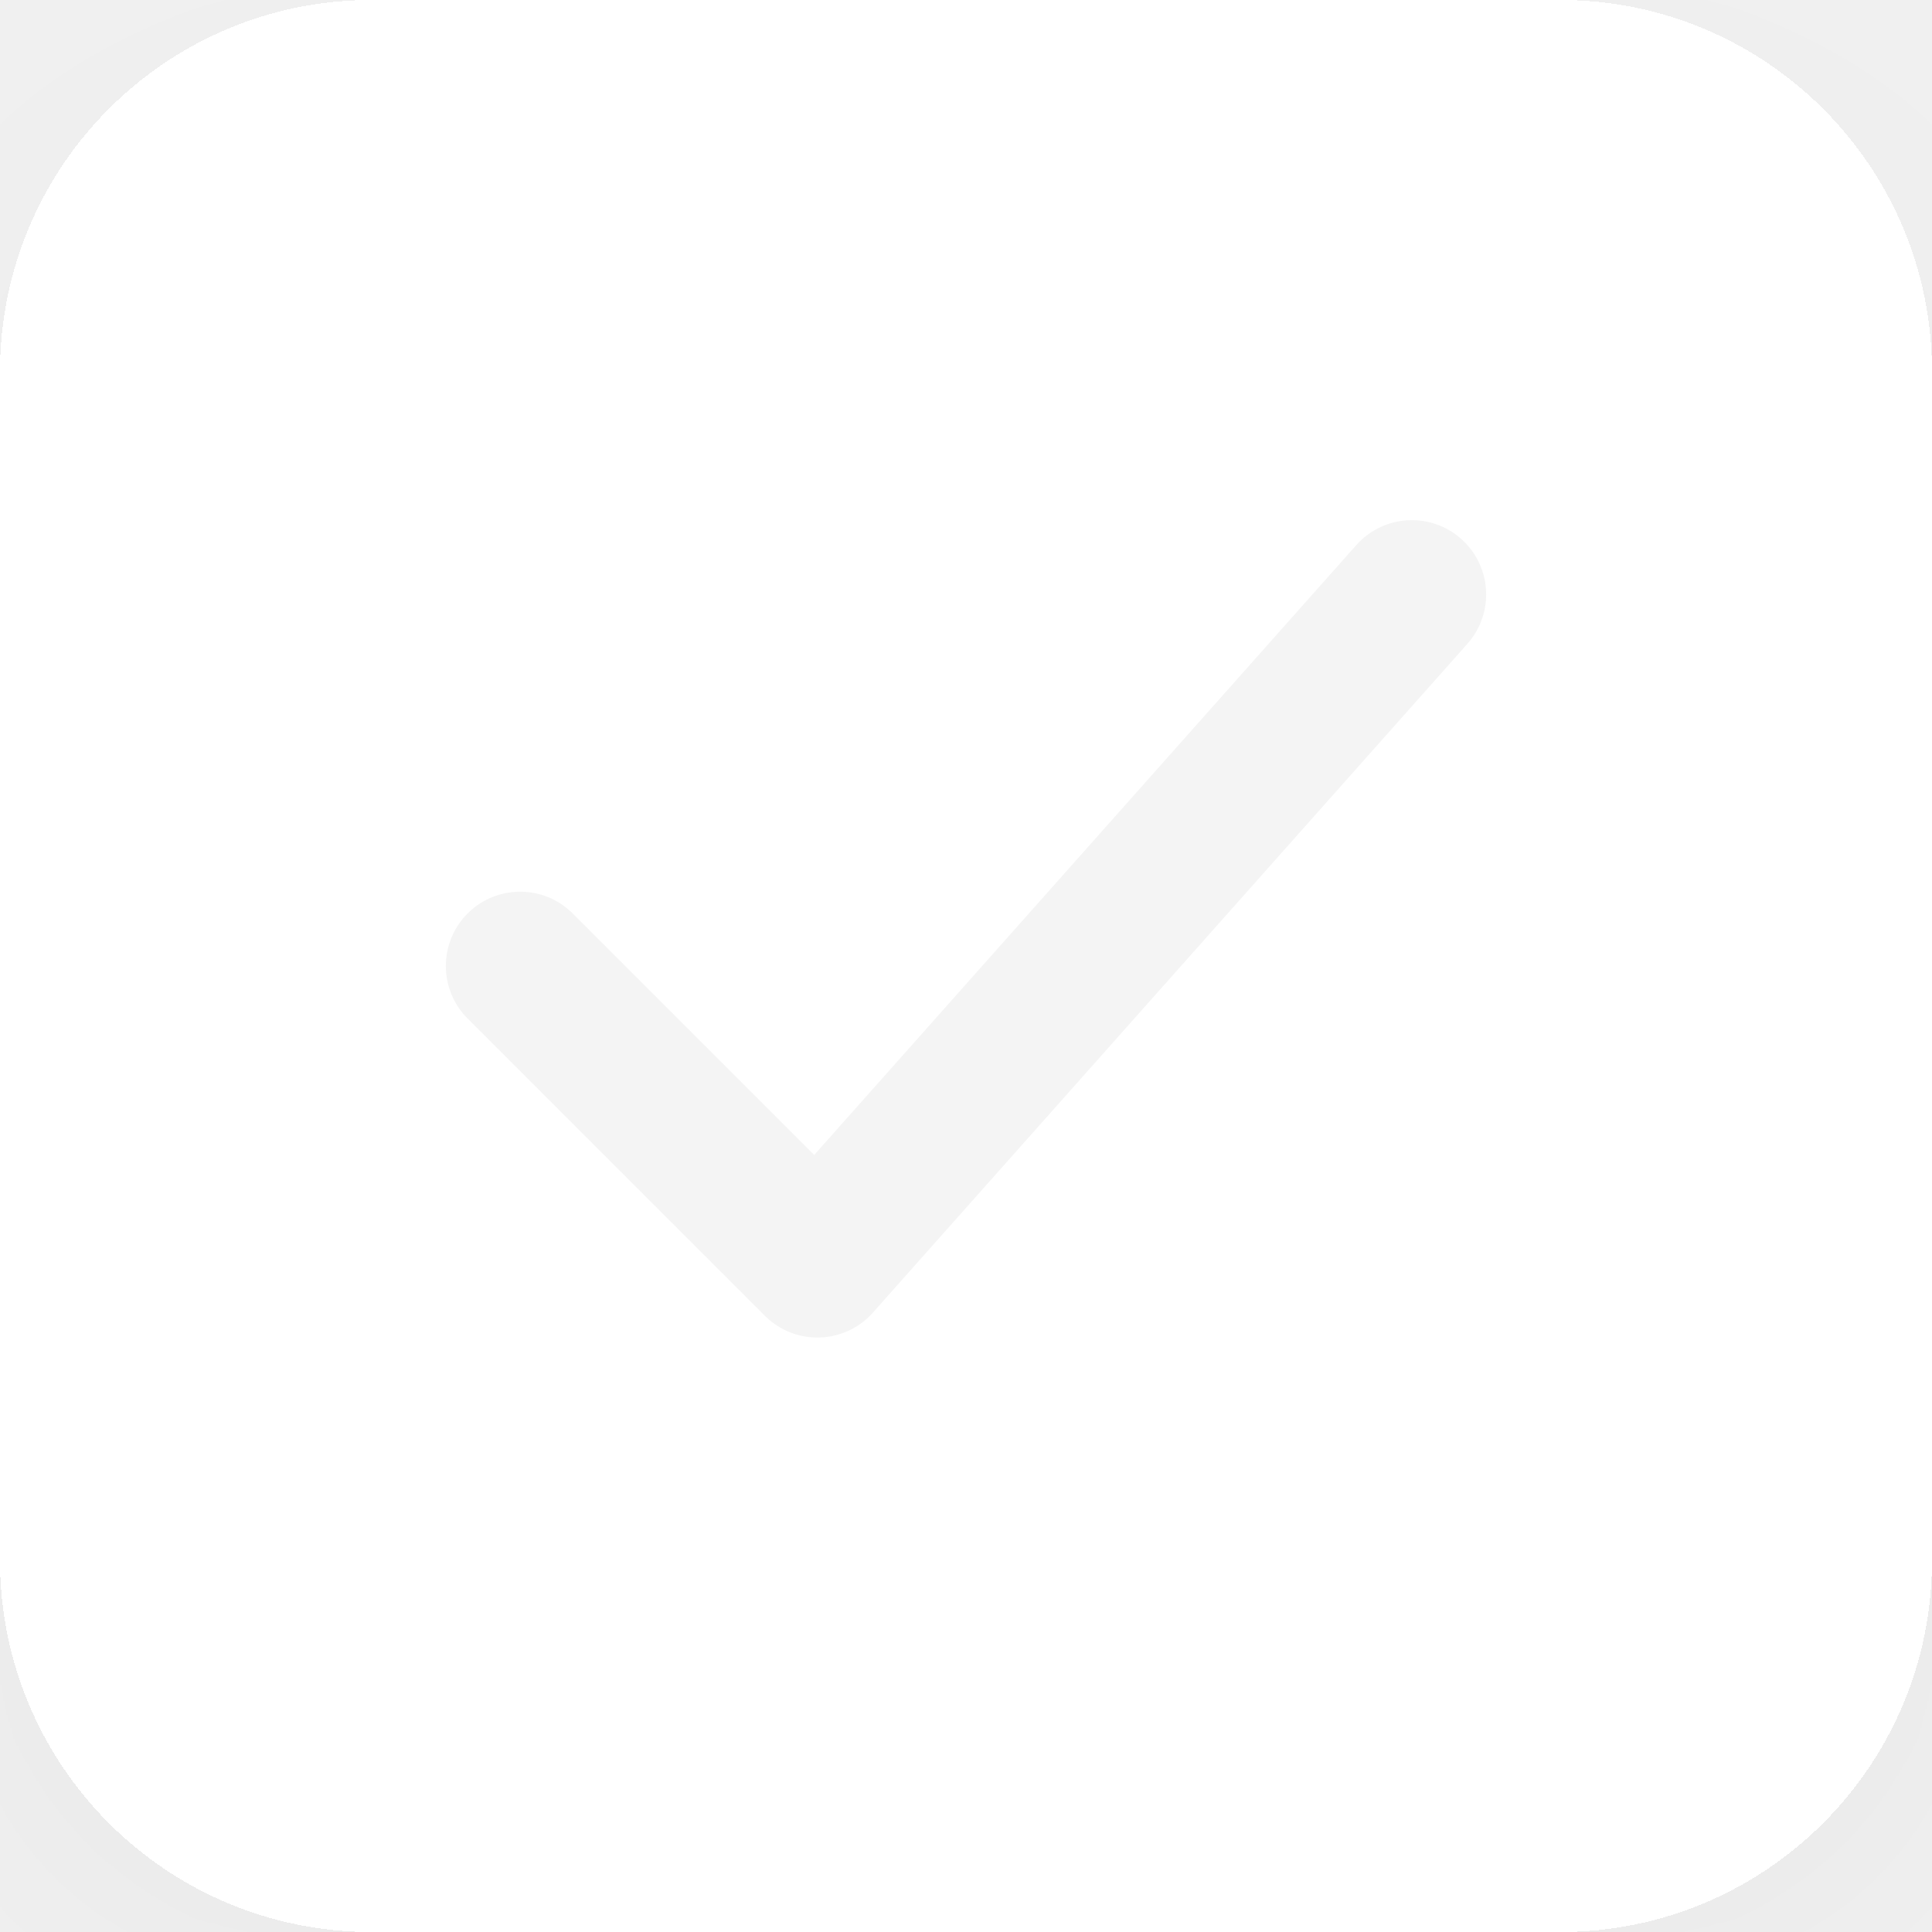
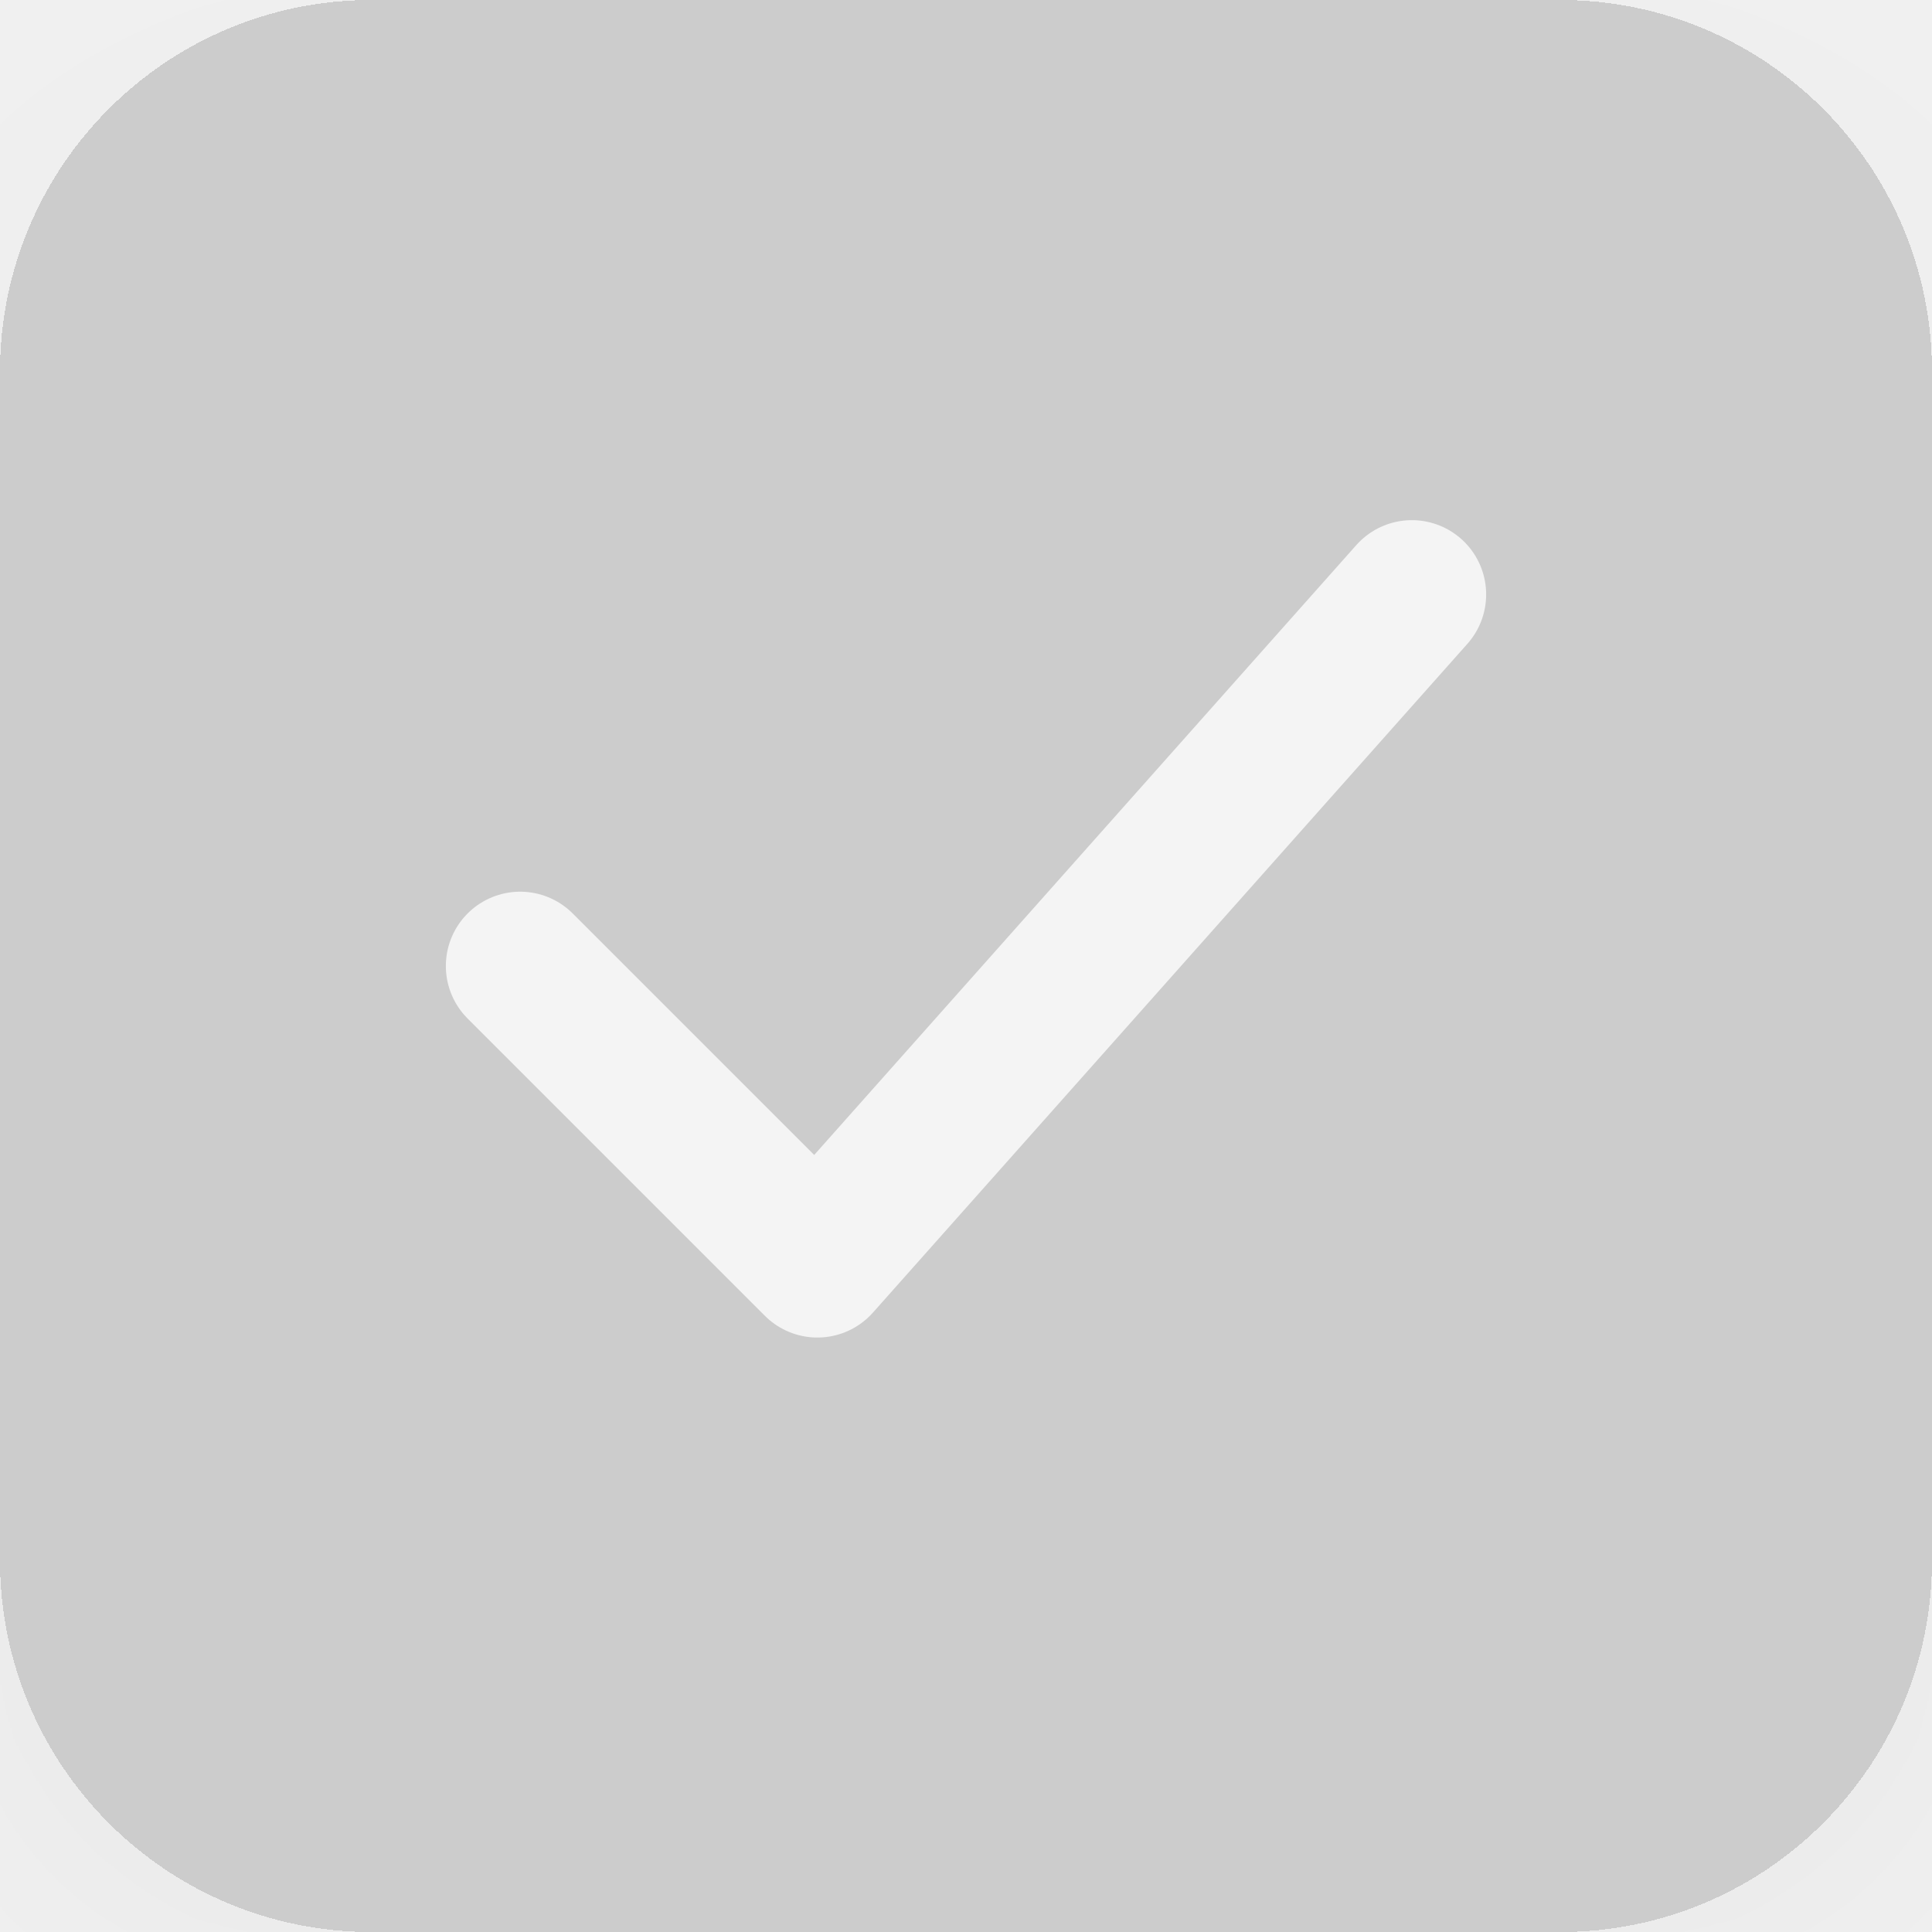
<svg xmlns="http://www.w3.org/2000/svg" width="26" height="26" viewBox="0 0 26 26" fill="none">
  <g filter="url(#filter0_d_5309_31407)">
-     <rect x="0" y="0" width="26" height="26" rx="5" fill="white" shape-rendering="crispEdges" />
+     <rect x="0" y="0" width="26" height="26" rx="5" fill="#ccc" shape-rendering="crispEdges" />
    <path d="M7 13L11 17L19 8" stroke="#F4F4F4" stroke-width="2" stroke-linecap="round" stroke-linejoin="round" />
  </g>
  <defs>
    <filter id="filter0_d_5309_31407" x="0" y="0" width="86" height="86" filterUnits="userSpaceOnUse" color-interpolation-filters="sRGB">
      <feFlood flood-opacity="0" result="BackgroundImageFix" />
      <feColorMatrix in="SourceAlpha" type="matrix" values="0 0 0 0 0 0 0 0 0 0 0 0 0 0 0 0 0 0 127 0" result="hardAlpha" />
      <feOffset dy="4" />
      <feGaussianBlur stdDeviation="15" />
      <feComposite in2="hardAlpha" operator="out" />
      <feColorMatrix type="matrix" values="0 0 0 0 0 0 0 0 0 0 0 0 0 0 0 0 0 0 0.05 0" />
      <feBlend mode="normal" in2="BackgroundImageFix" result="effect1_dropShadow_5309_31407" />
      <feBlend mode="normal" in="SourceGraphic" in2="effect1_dropShadow_5309_31407" result="shape" />
    </filter>
  </defs>
</svg>
